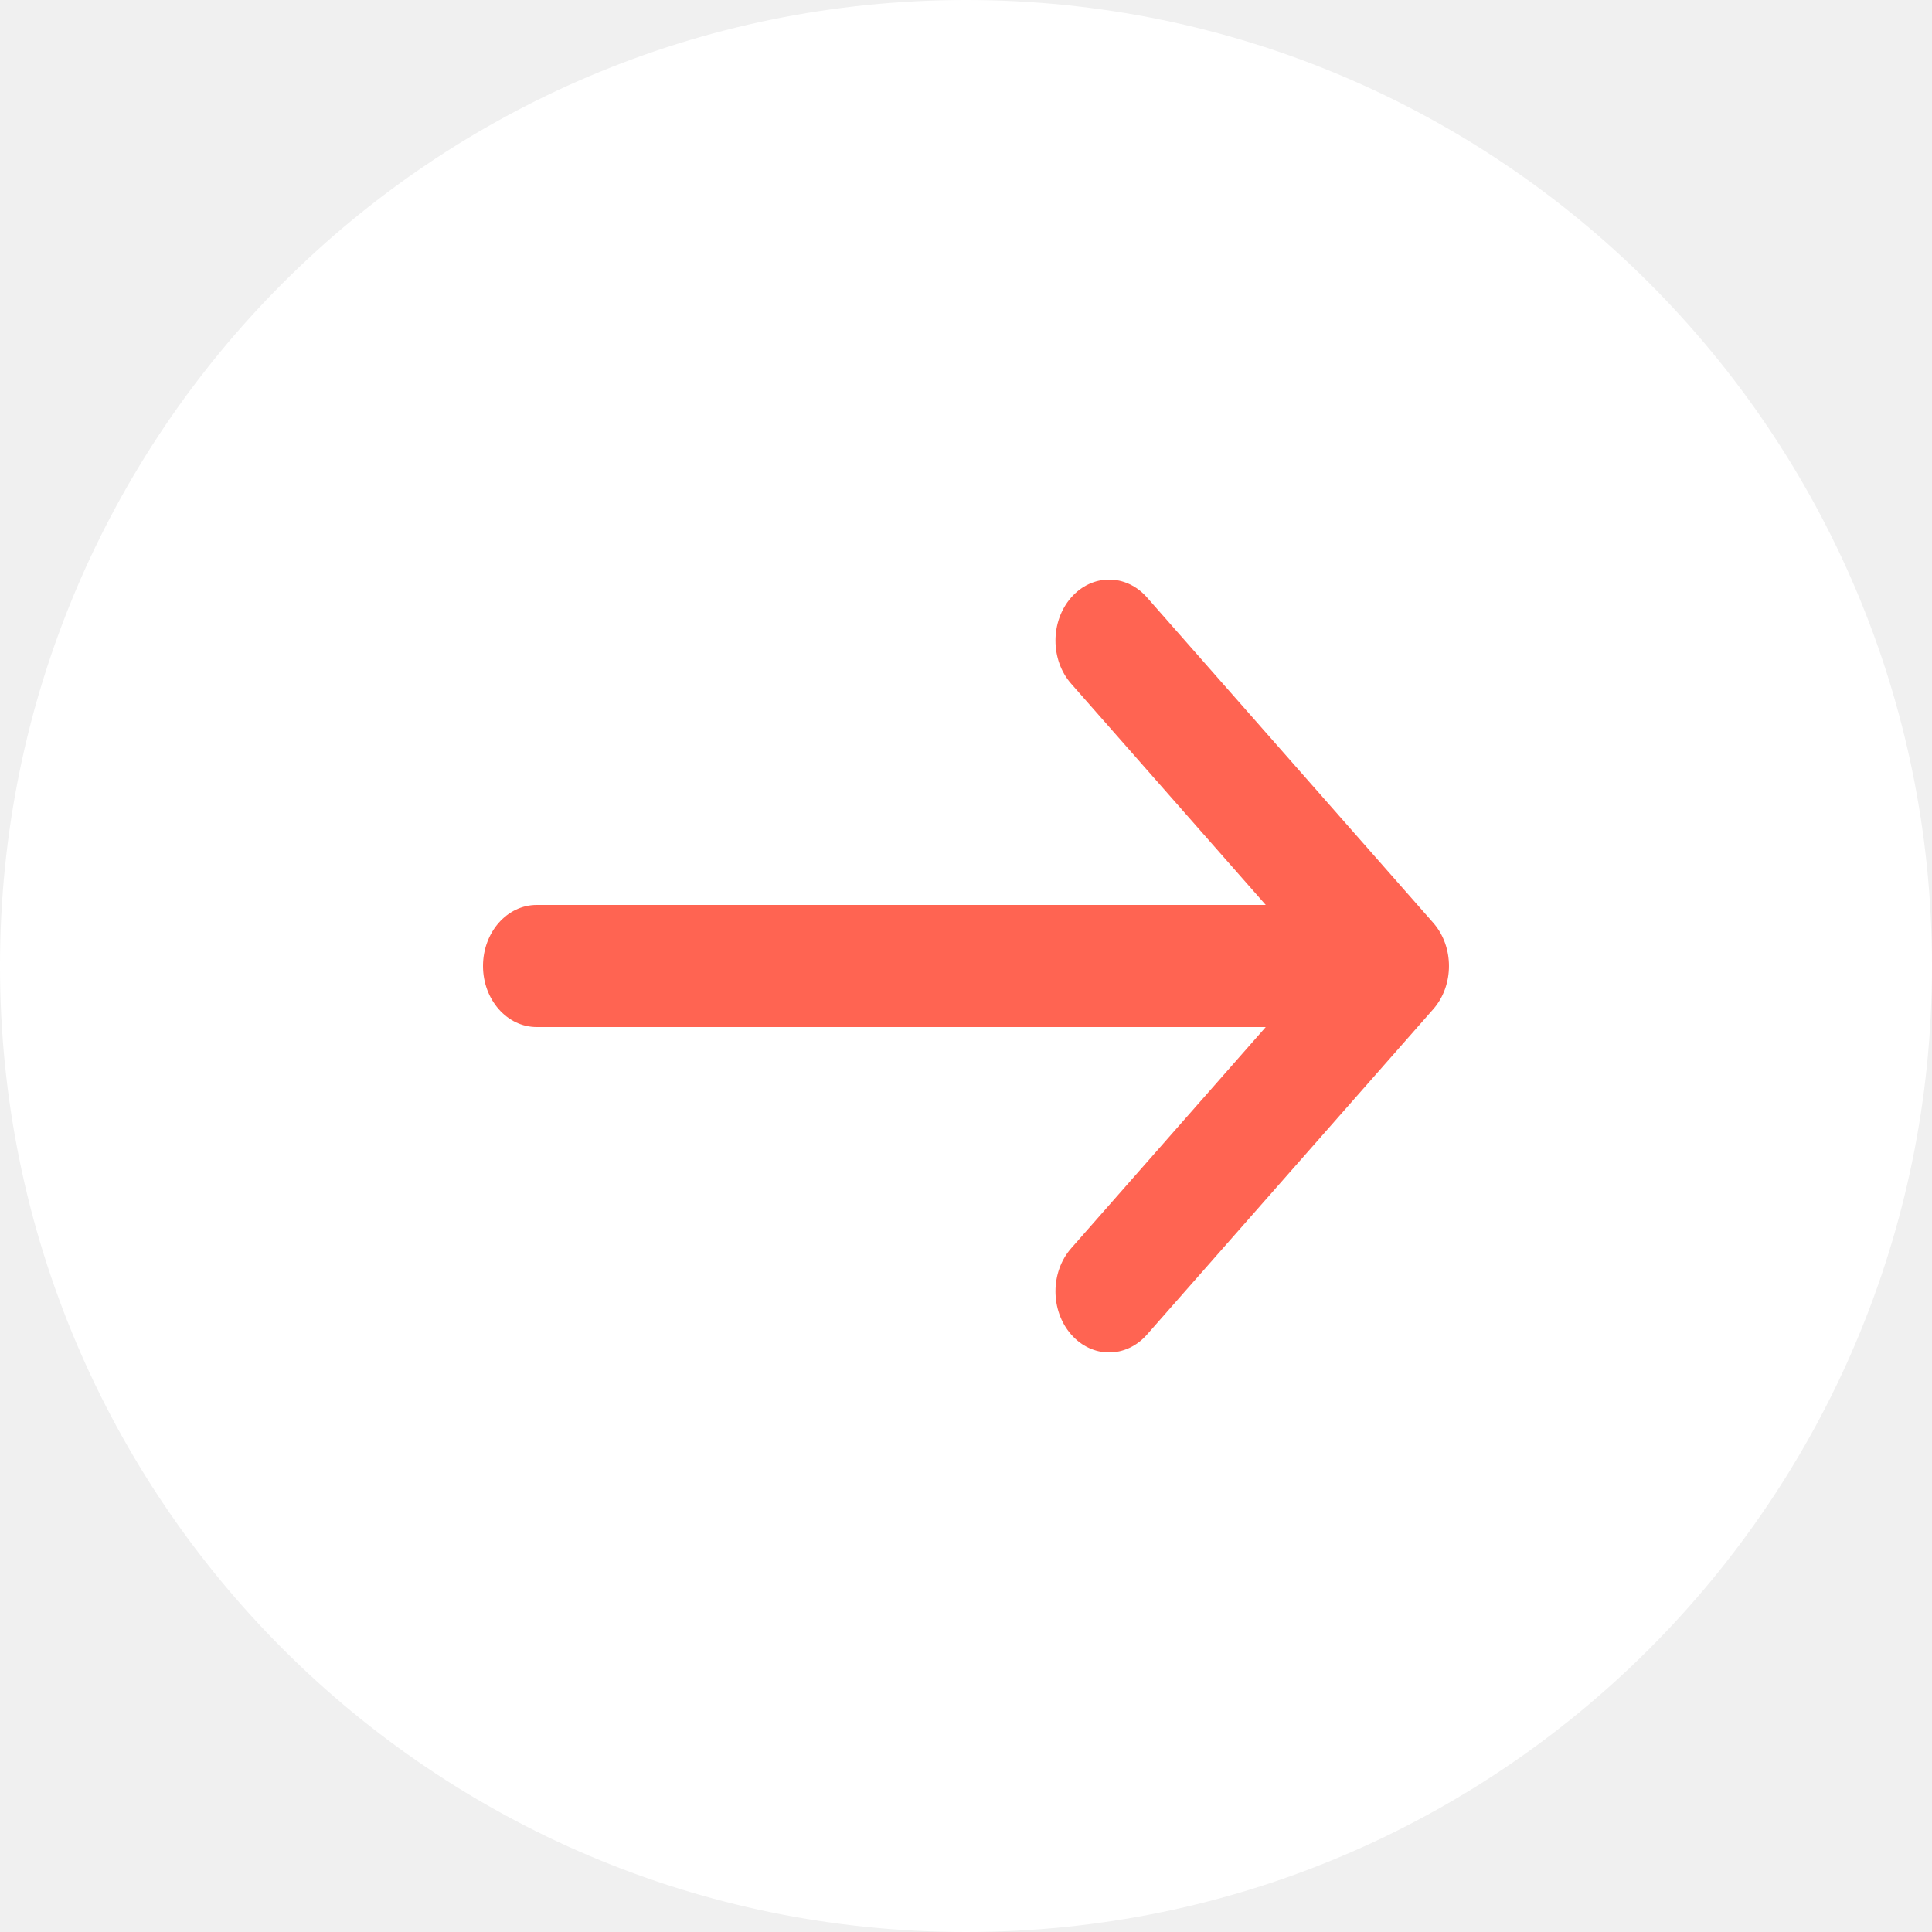
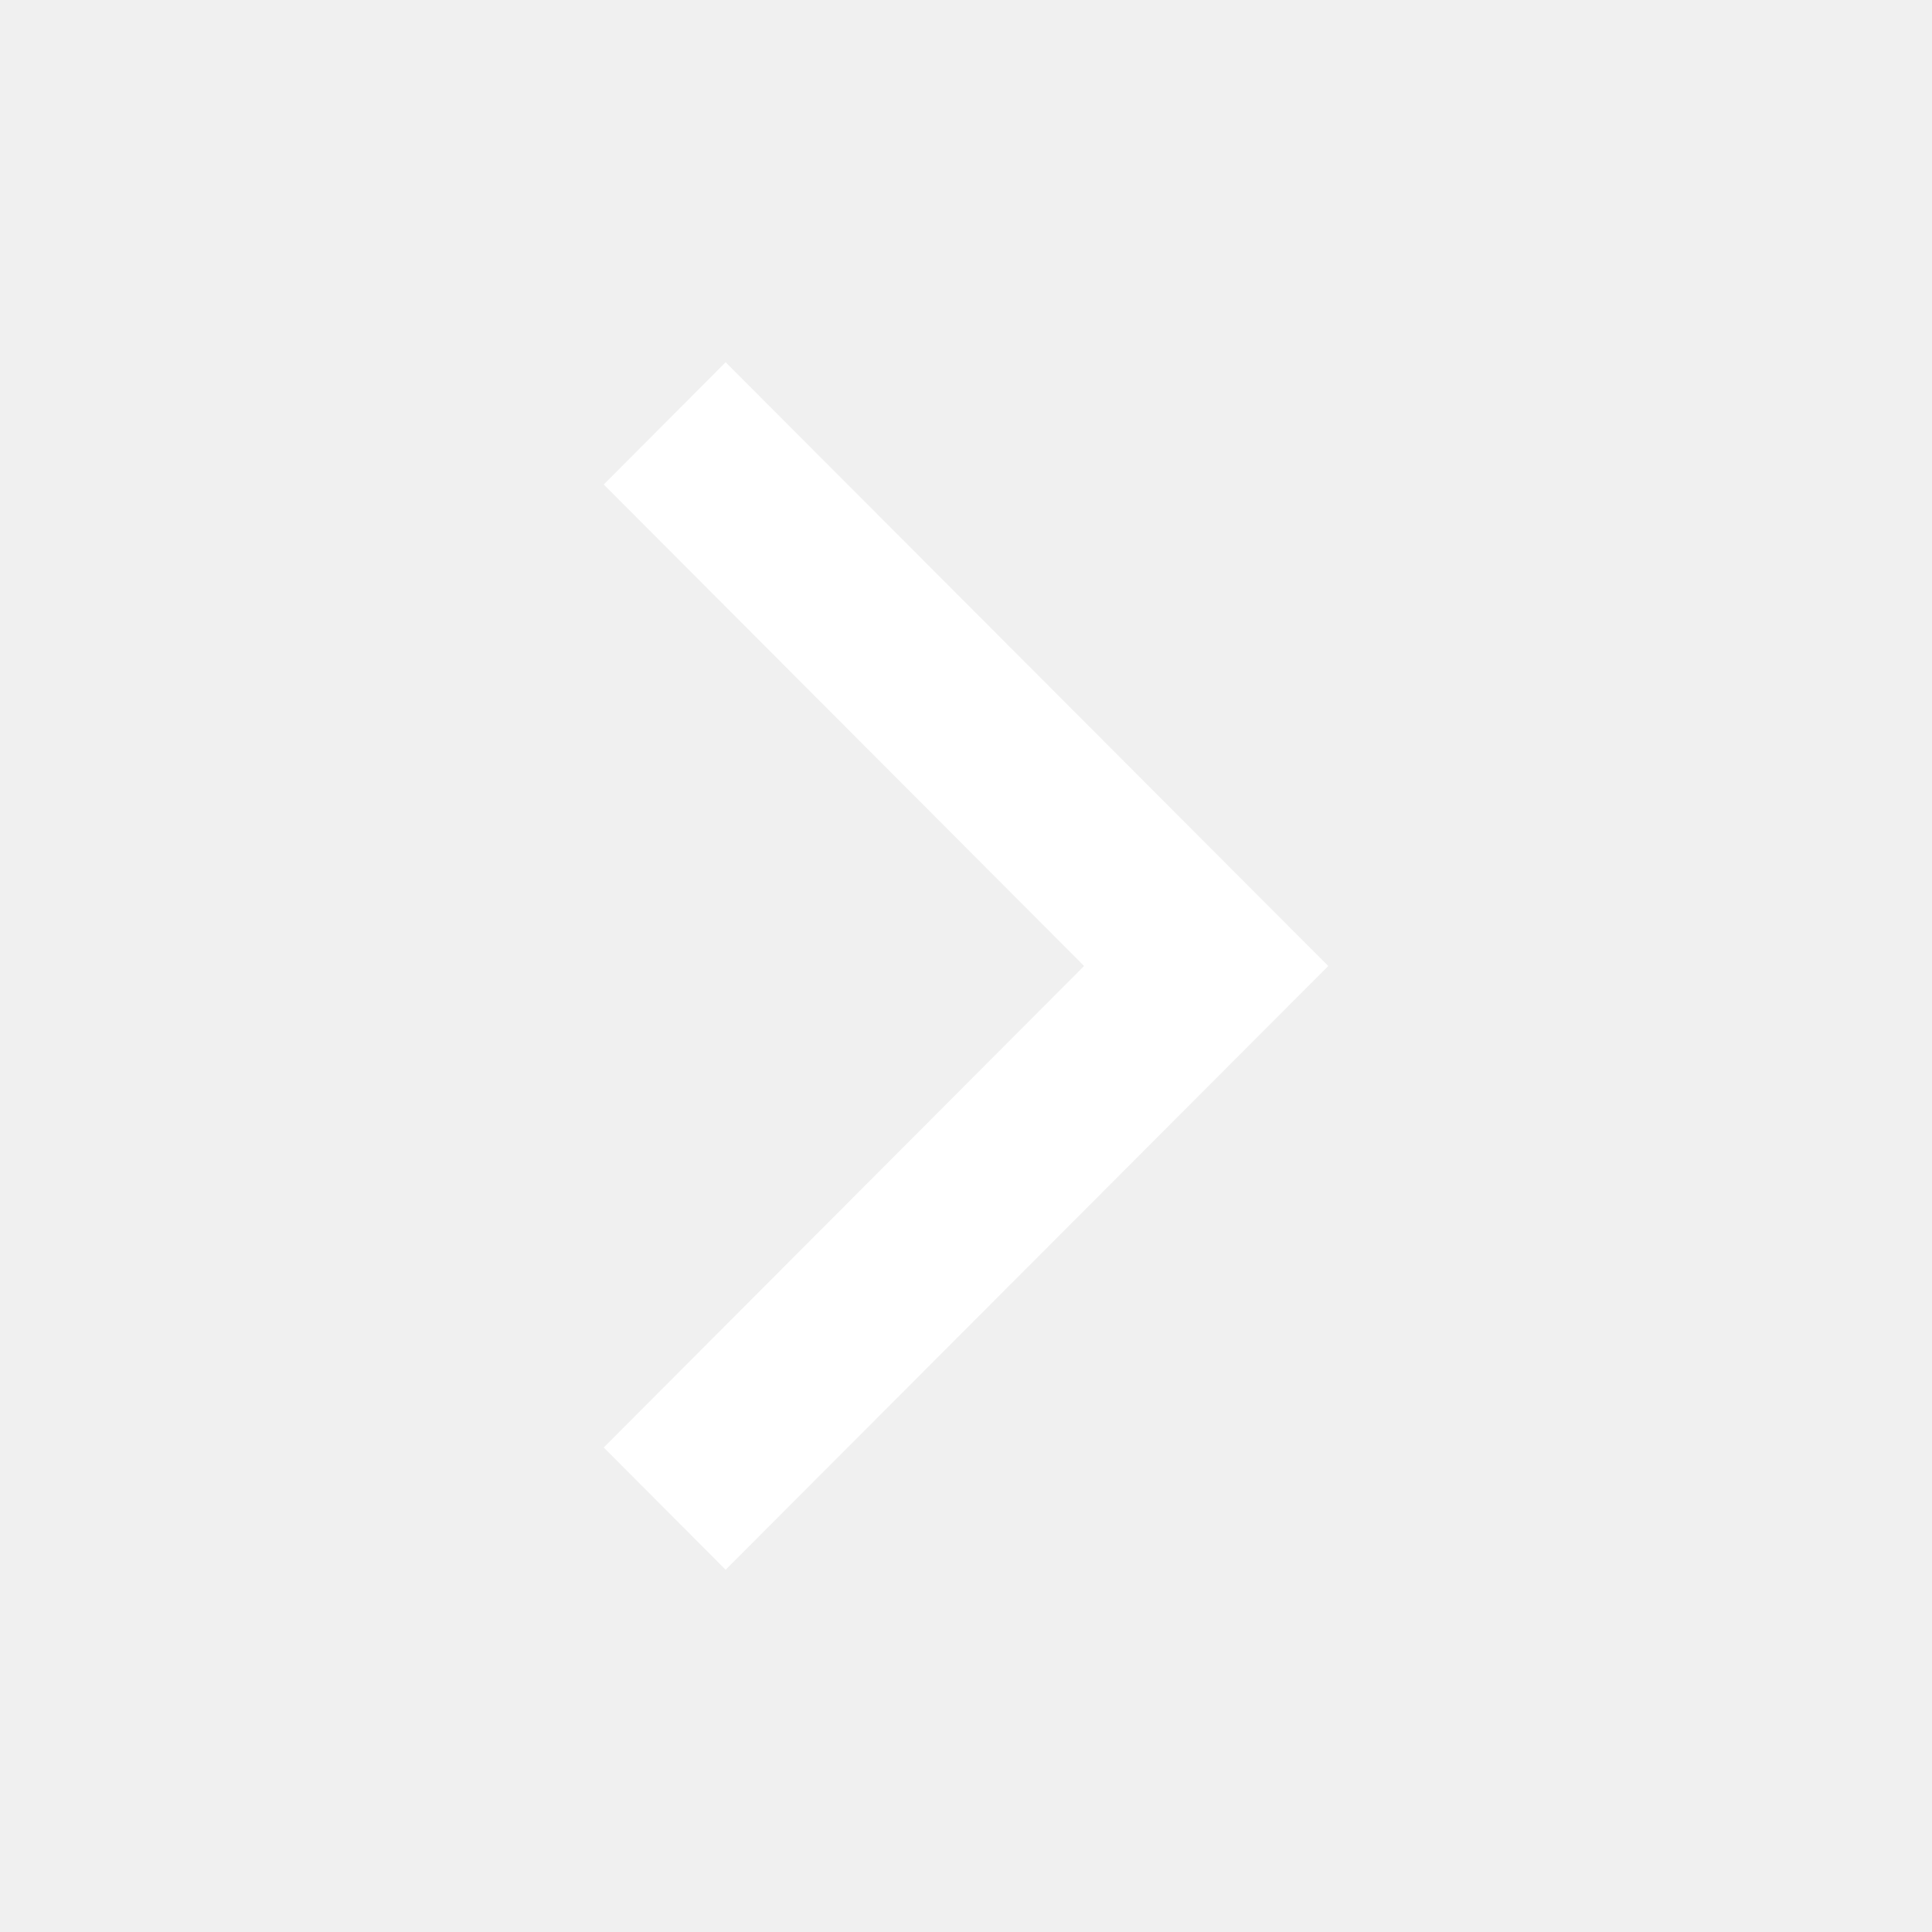
- <svg xmlns="http://www.w3.org/2000/svg" width="20" height="20" viewBox="0 0 20 20" fill="none">
-   <path d="M20 10C20 15.523 15.523 20 10 20C4.477 20 0 15.523 0 10C0 4.477 4.477 0 10 0C15.523 0 20 4.477 20 10Z" fill="white" />
-   <path fill-rule="evenodd" clip-rule="evenodd" d="M11.089 6.185C10.872 6.432 10.872 6.832 11.089 7.078L13.103 9.368H5.556C5.249 9.368 5 9.651 5 10C5 10.349 5.249 10.632 5.556 10.632H13.103L11.089 12.922C10.872 13.168 10.872 13.568 11.089 13.815C11.306 14.062 11.657 14.062 11.874 13.815L14.837 10.447C15.054 10.2 15.054 9.8 14.837 9.553L11.874 6.185C11.657 5.938 11.306 5.938 11.089 6.185Z" fill="#FF6452" />
+ <svg xmlns="http://www.w3.org/2000/svg" viewBox="0 0 512 512" xml:space="preserve" enable-background="new 0 0 512 512">
+   <path d="M160 128.4 192.3 96 352 256 192.3 416 160 383.6 287.3 256z" fill="#ffffff" class="fill-000000" />
</svg>
